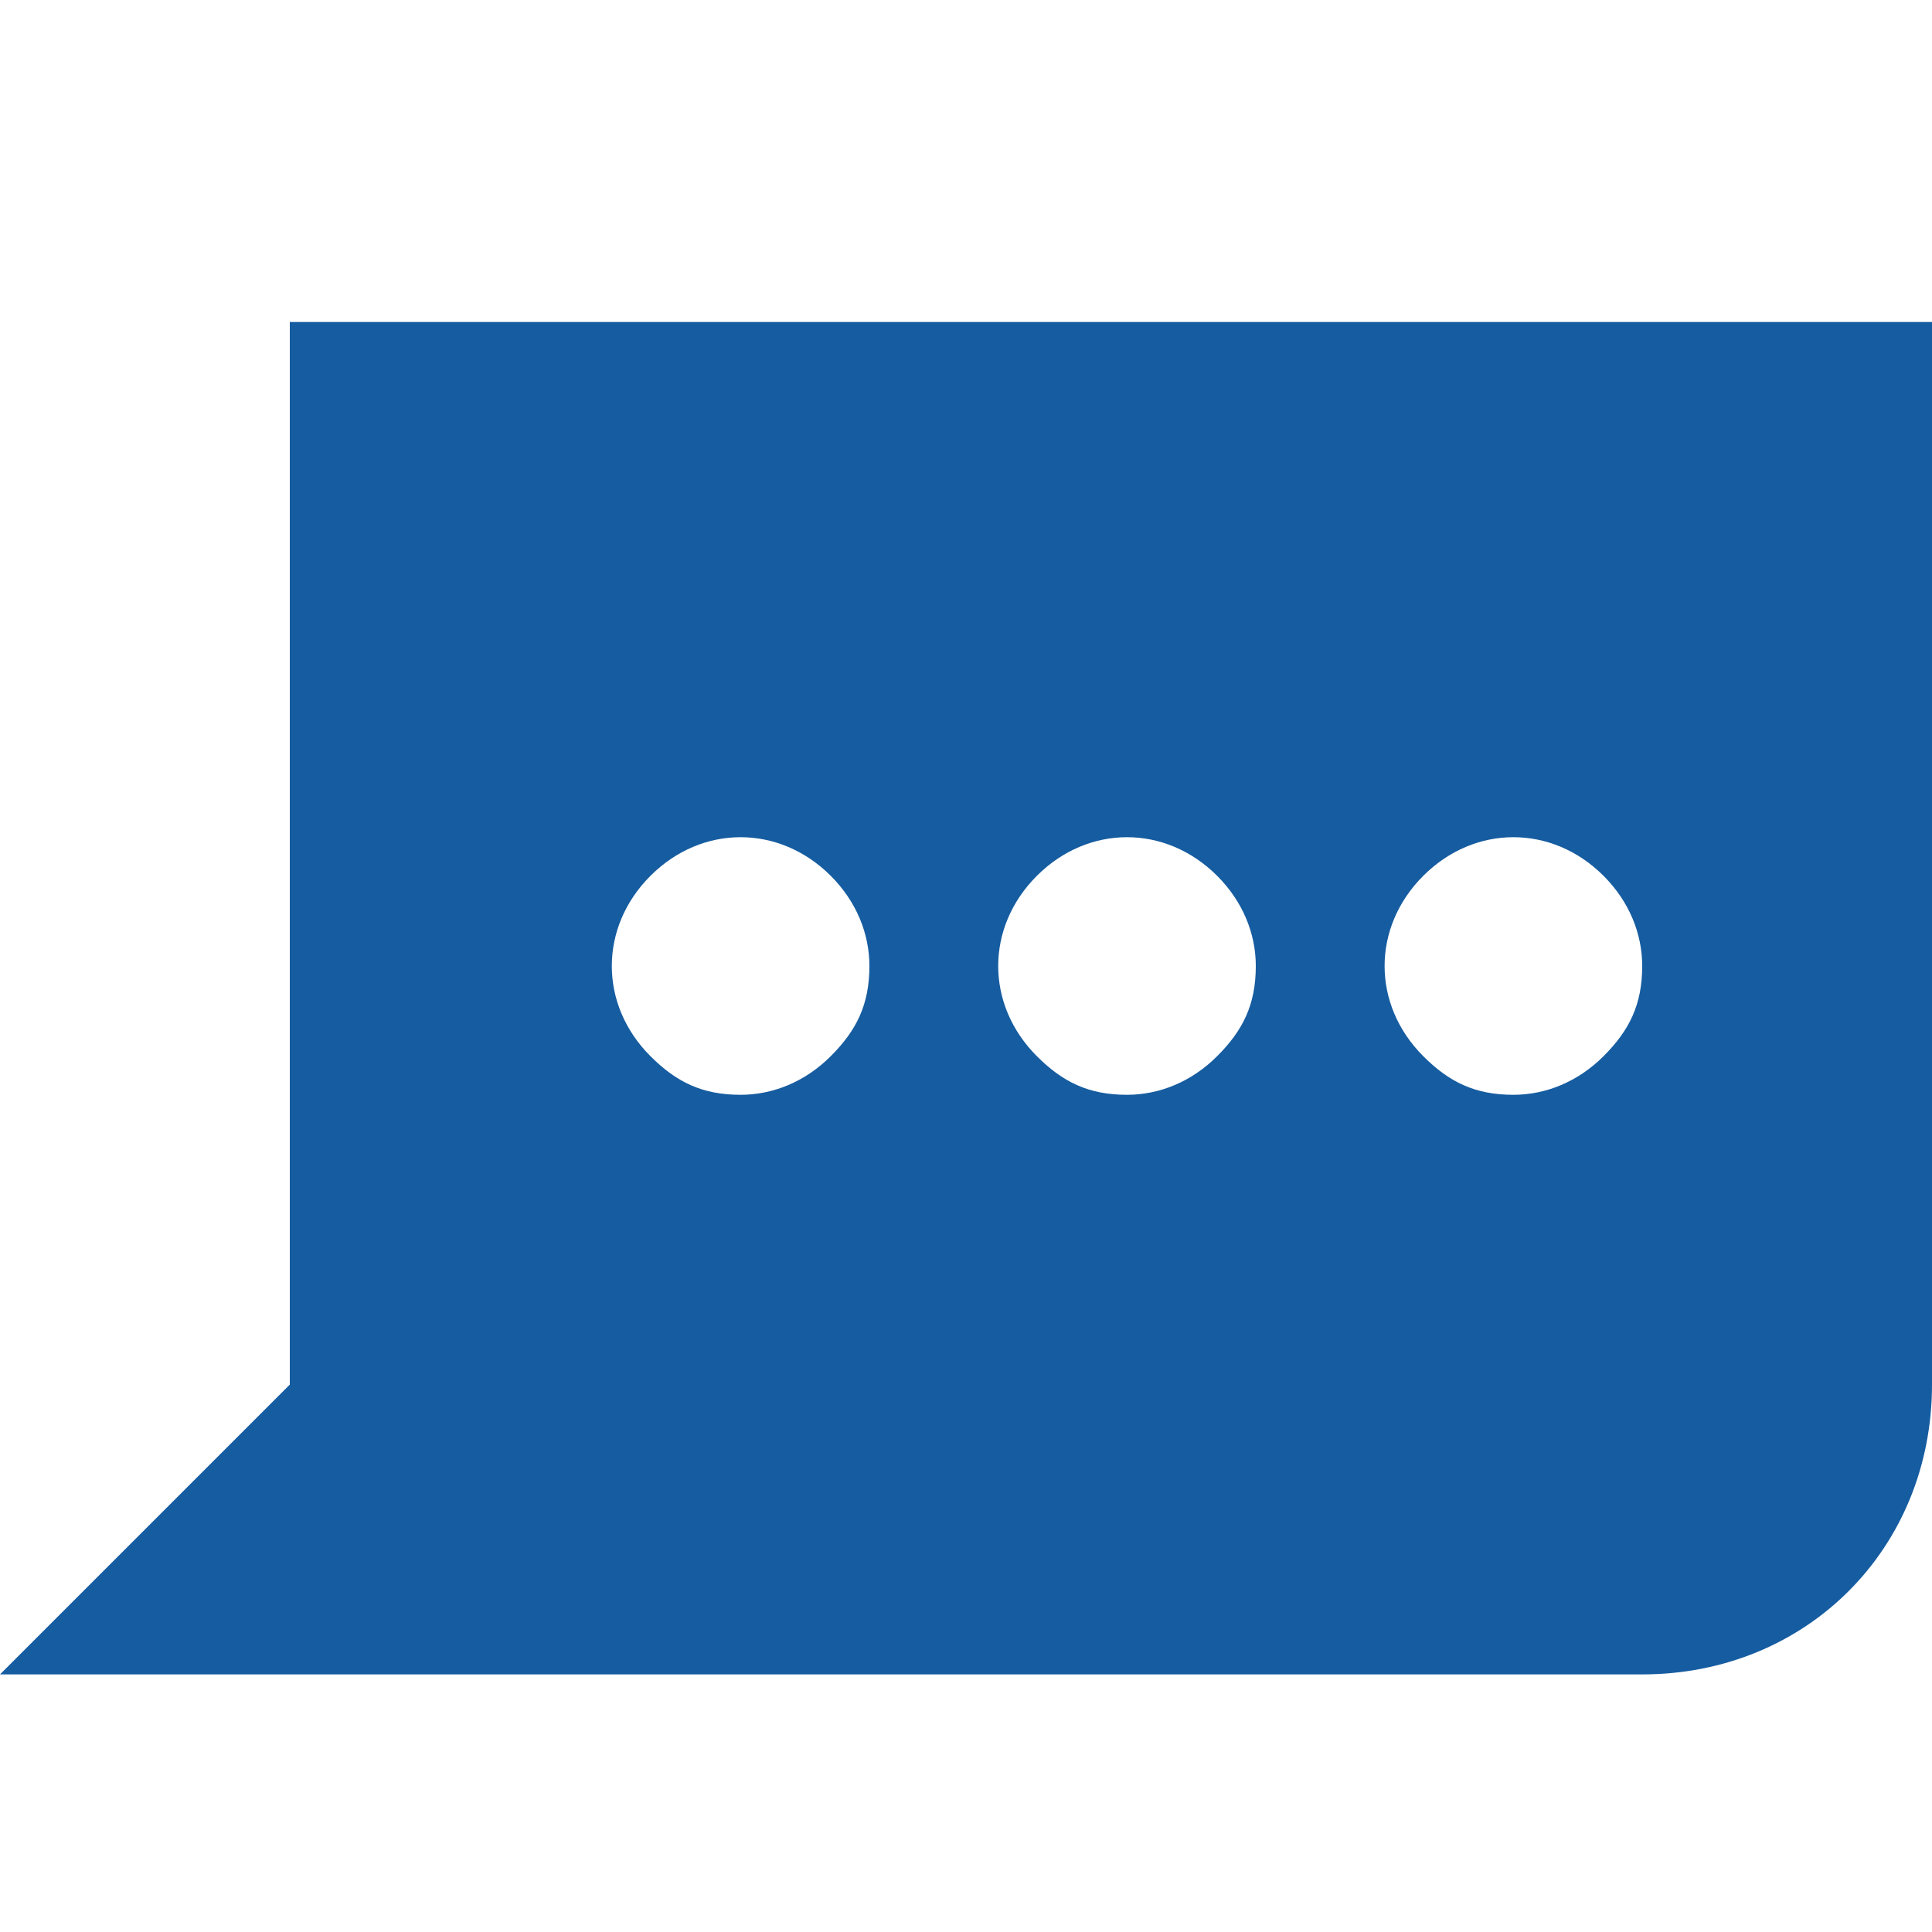
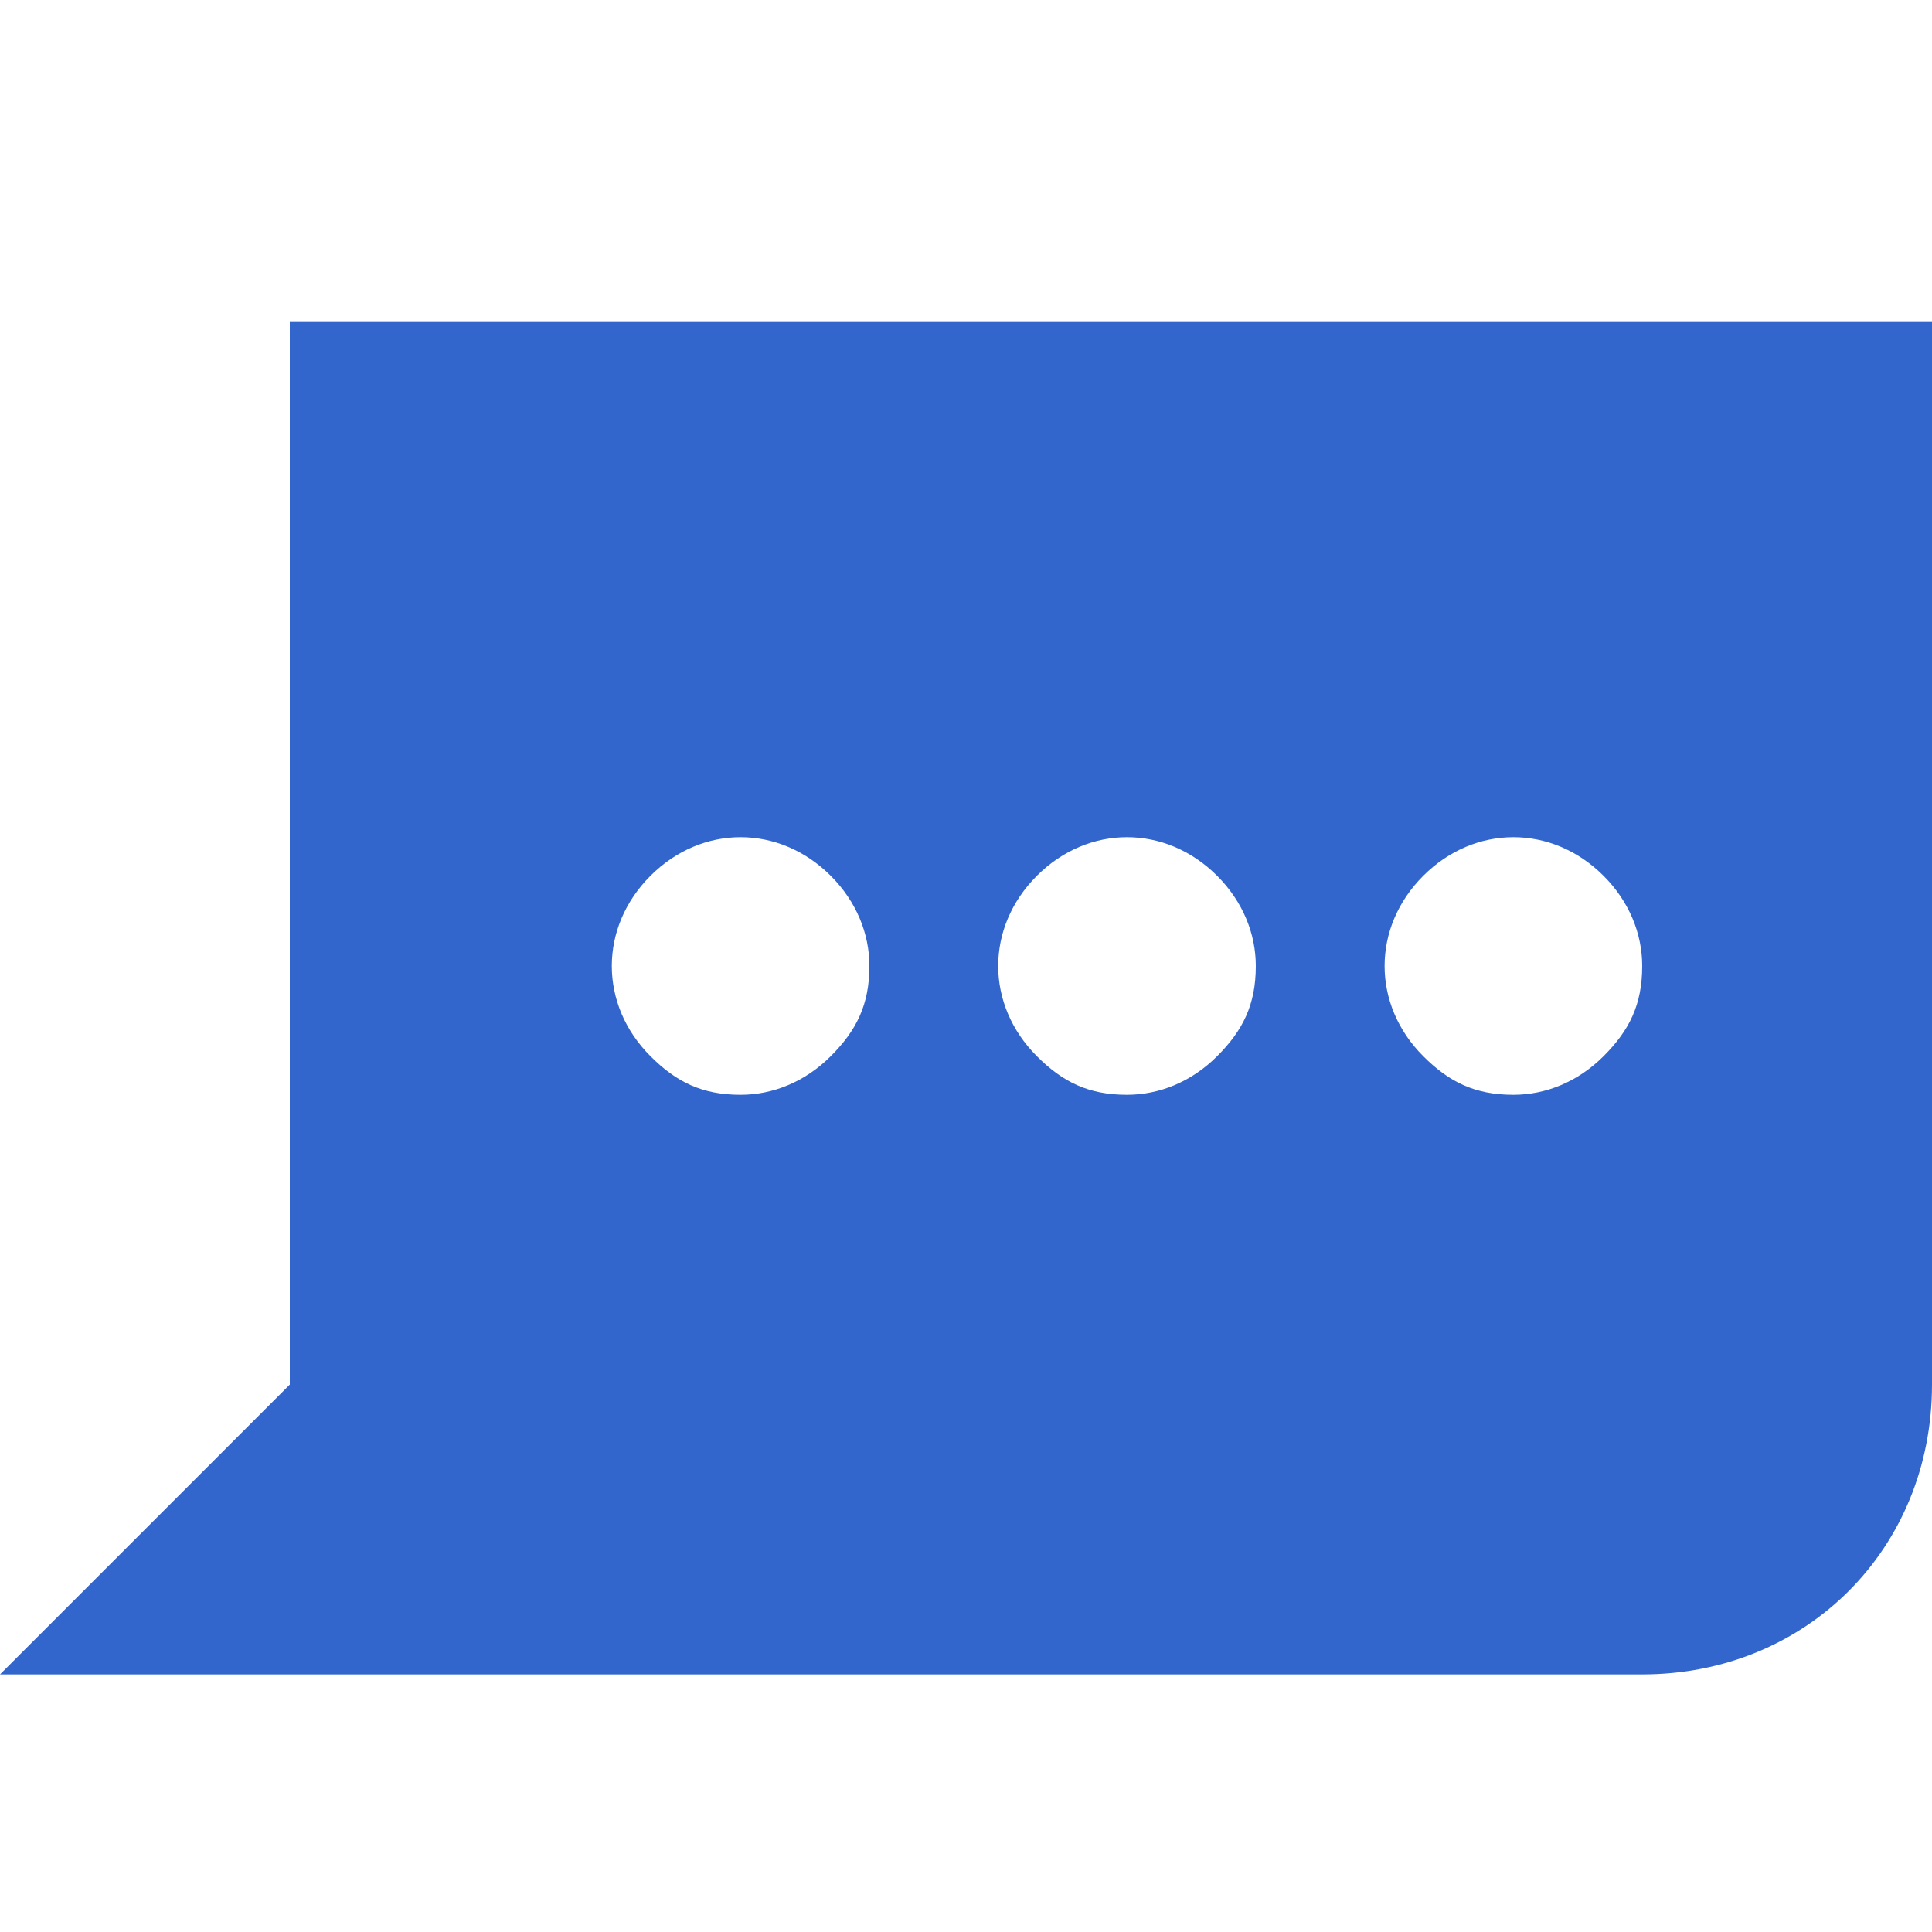
<svg xmlns="http://www.w3.org/2000/svg" width="30" height="30" viewBox="0 0 30 30">
-   <path d="M25.5 26H0l4.5-4.5V5H30v16.5c0 2.55-1.95 4.5-4.5 4.5zm-12-11c0 .6-.2 1-.6 1.4-.4.4-.9.6-1.4.6-.6 0-1-.2-1.4-.6-.4-.4-.6-.9-.6-1.4 0-.5.2-1 .6-1.4.4-.4.9-.6 1.4-.6.5 0 1 .2 1.4.6.4.4.6.9.6 1.4zm6 0c0 .6-.2 1-.6 1.4-.4.4-.9.6-1.4.6-.6 0-1-.2-1.4-.6-.4-.4-.6-.9-.6-1.4 0-.5.2-1 .6-1.4.4-.4.9-.6 1.4-.6.5 0 1 .2 1.4.6.4.4.6.9.6 1.4zm6 0c0 .6-.2 1-.6 1.4-.4.4-.9.6-1.4.6-.6 0-1-.2-1.4-.6-.4-.4-.6-.9-.6-1.4 0-.5.2-1 .6-1.4.4-.4.9-.6 1.4-.6.5 0 1 .2 1.4.6.4.4.6.9.6 1.4z" fill="#165CA0" fill-rule="evenodd" />
+   <path d="M25.5 26H0l4.5-4.5V5H30v16.5c0 2.55-1.95 4.5-4.5 4.5zm-12-11c0 .6-.2 1-.6 1.4-.4.4-.9.6-1.4.6-.6 0-1-.2-1.4-.6-.4-.4-.6-.9-.6-1.4 0-.5.2-1 .6-1.4.4-.4.9-.6 1.4-.6.5 0 1 .2 1.4.6.4.4.6.9.6 1.4zm6 0c0 .6-.2 1-.6 1.4-.4.4-.9.6-1.4.6-.6 0-1-.2-1.4-.6-.4-.4-.6-.9-.6-1.4 0-.5.2-1 .6-1.4.4-.4.9-.6 1.4-.6.5 0 1 .2 1.4.6.4.4.6.9.6 1.4zm6 0c0 .6-.2 1-.6 1.4-.4.4-.9.6-1.4.6-.6 0-1-.2-1.4-.6-.4-.4-.6-.9-.6-1.4 0-.5.2-1 .6-1.4.4-.4.9-.6 1.4-.6.5 0 1 .2 1.4.6.4.4.6.9.6 1.4z" fill="#36c" fill-rule="evenodd" />
</svg>
